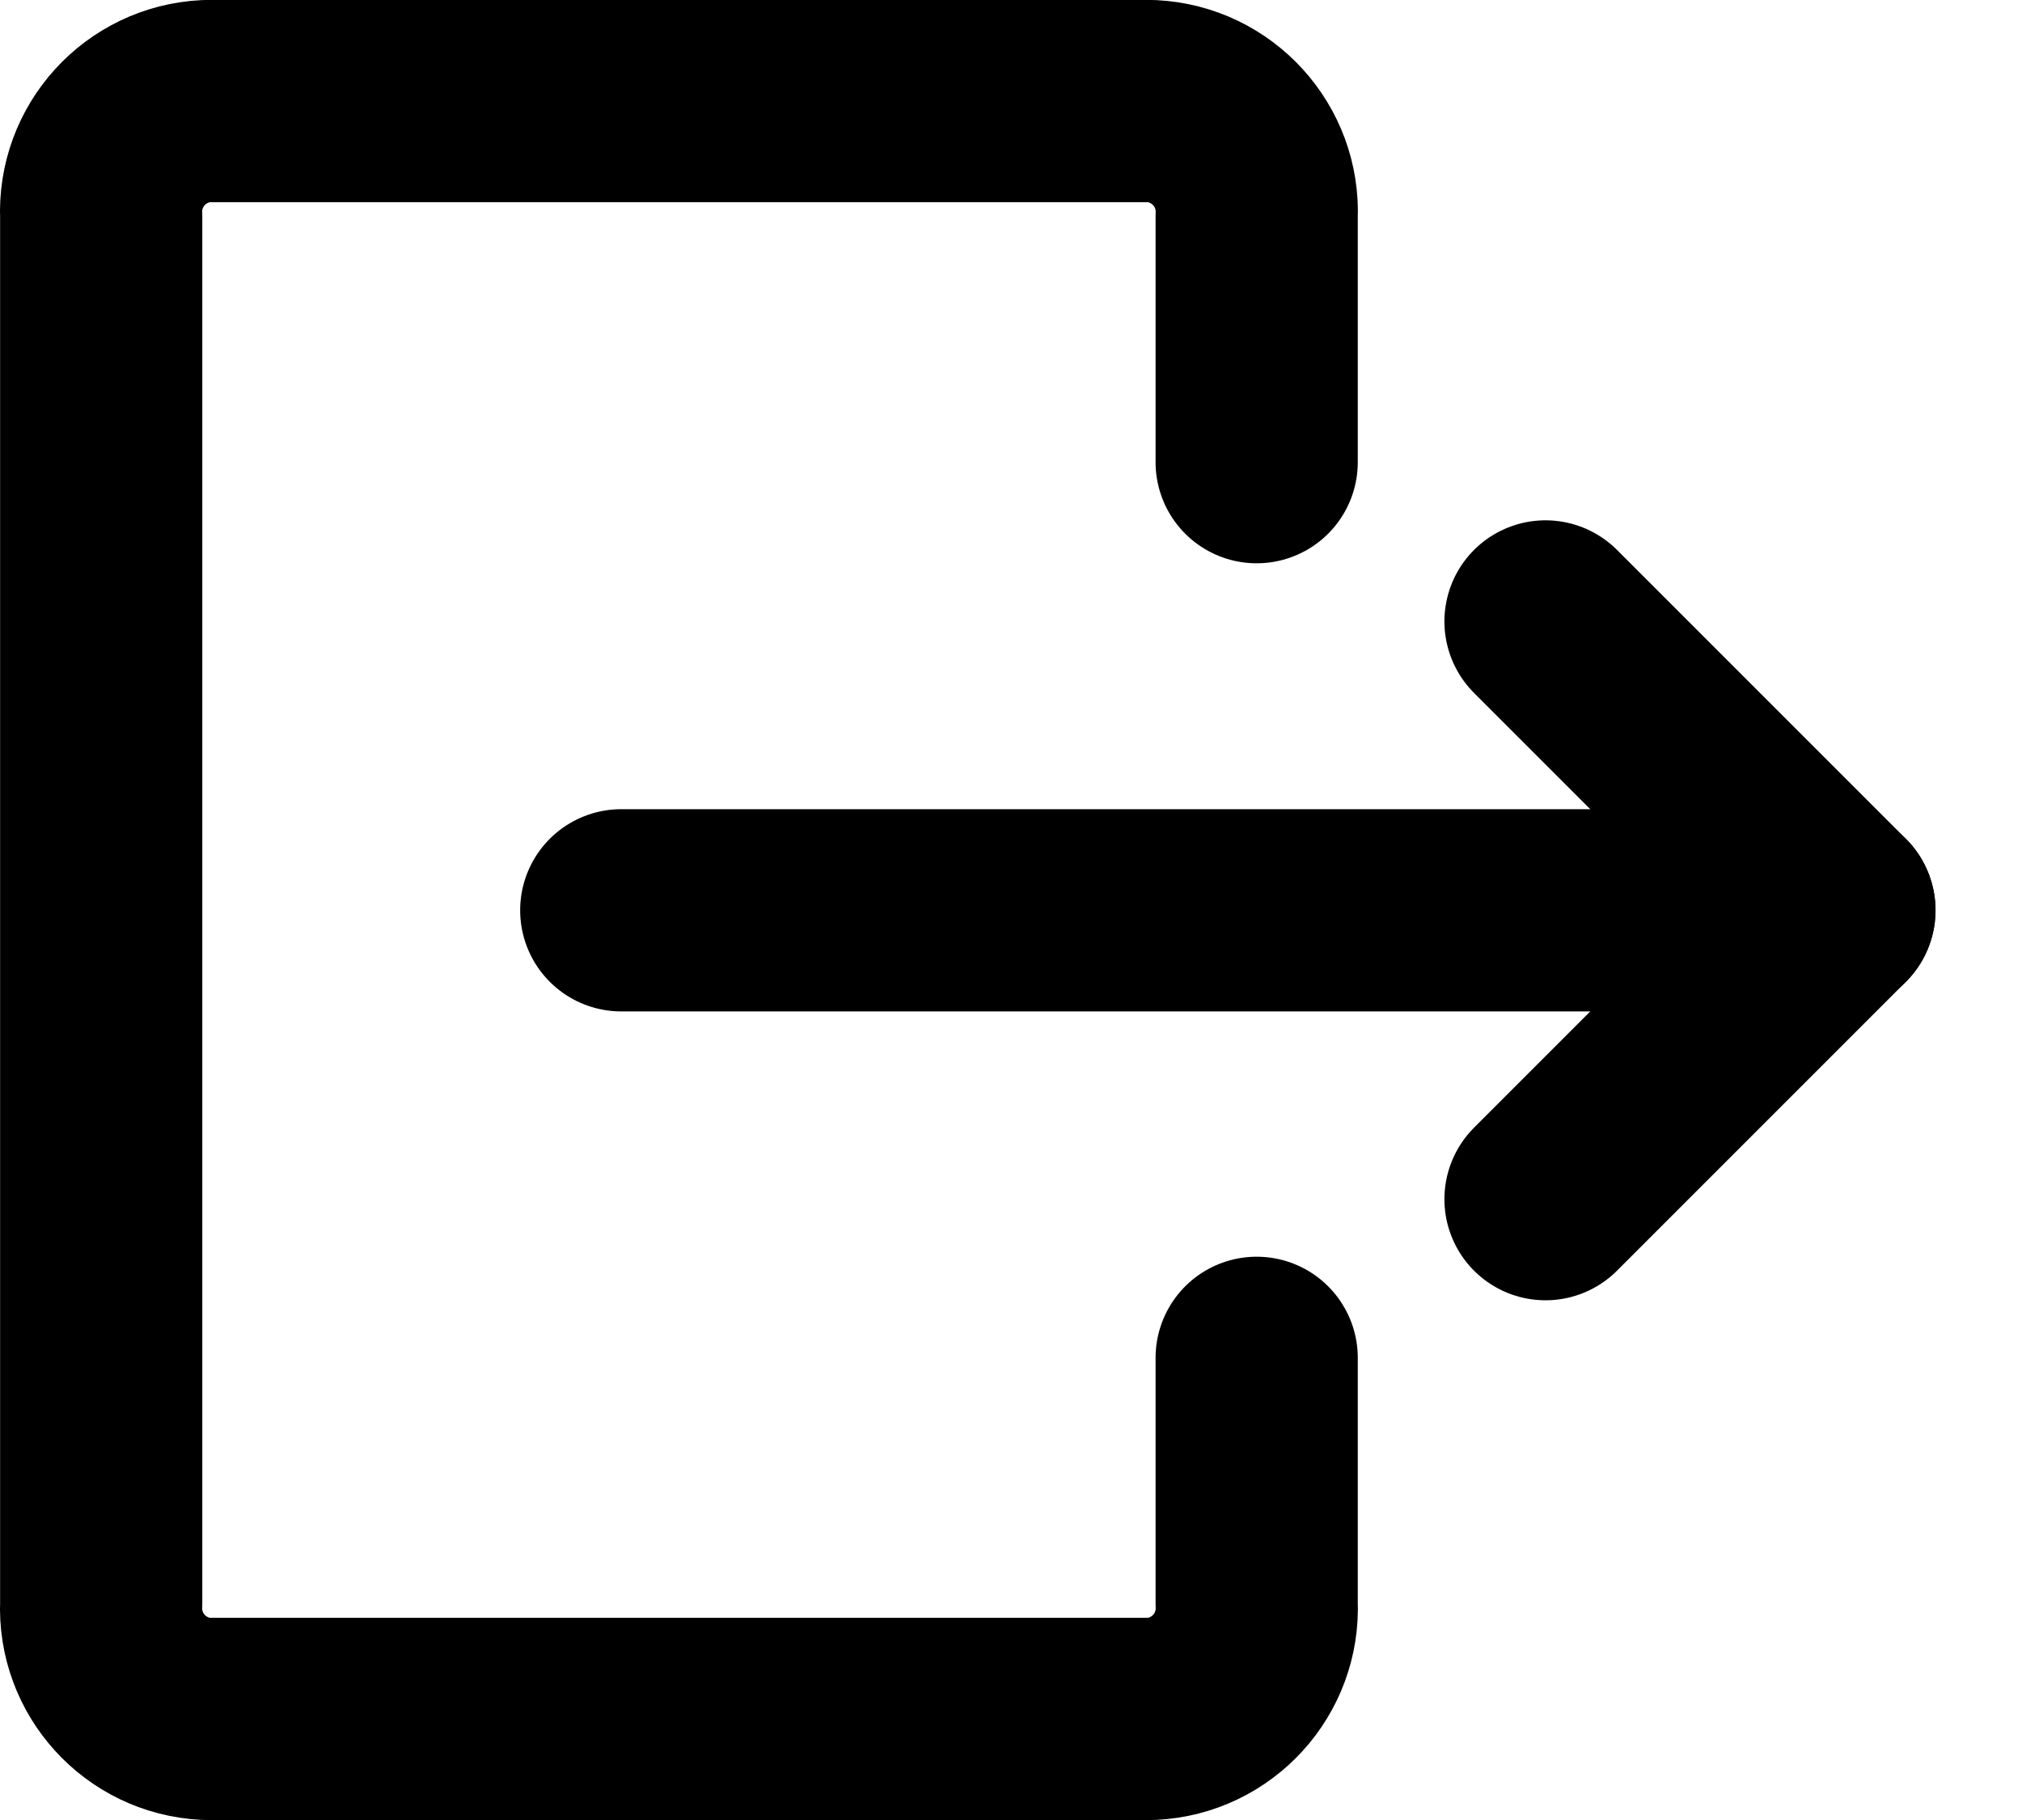
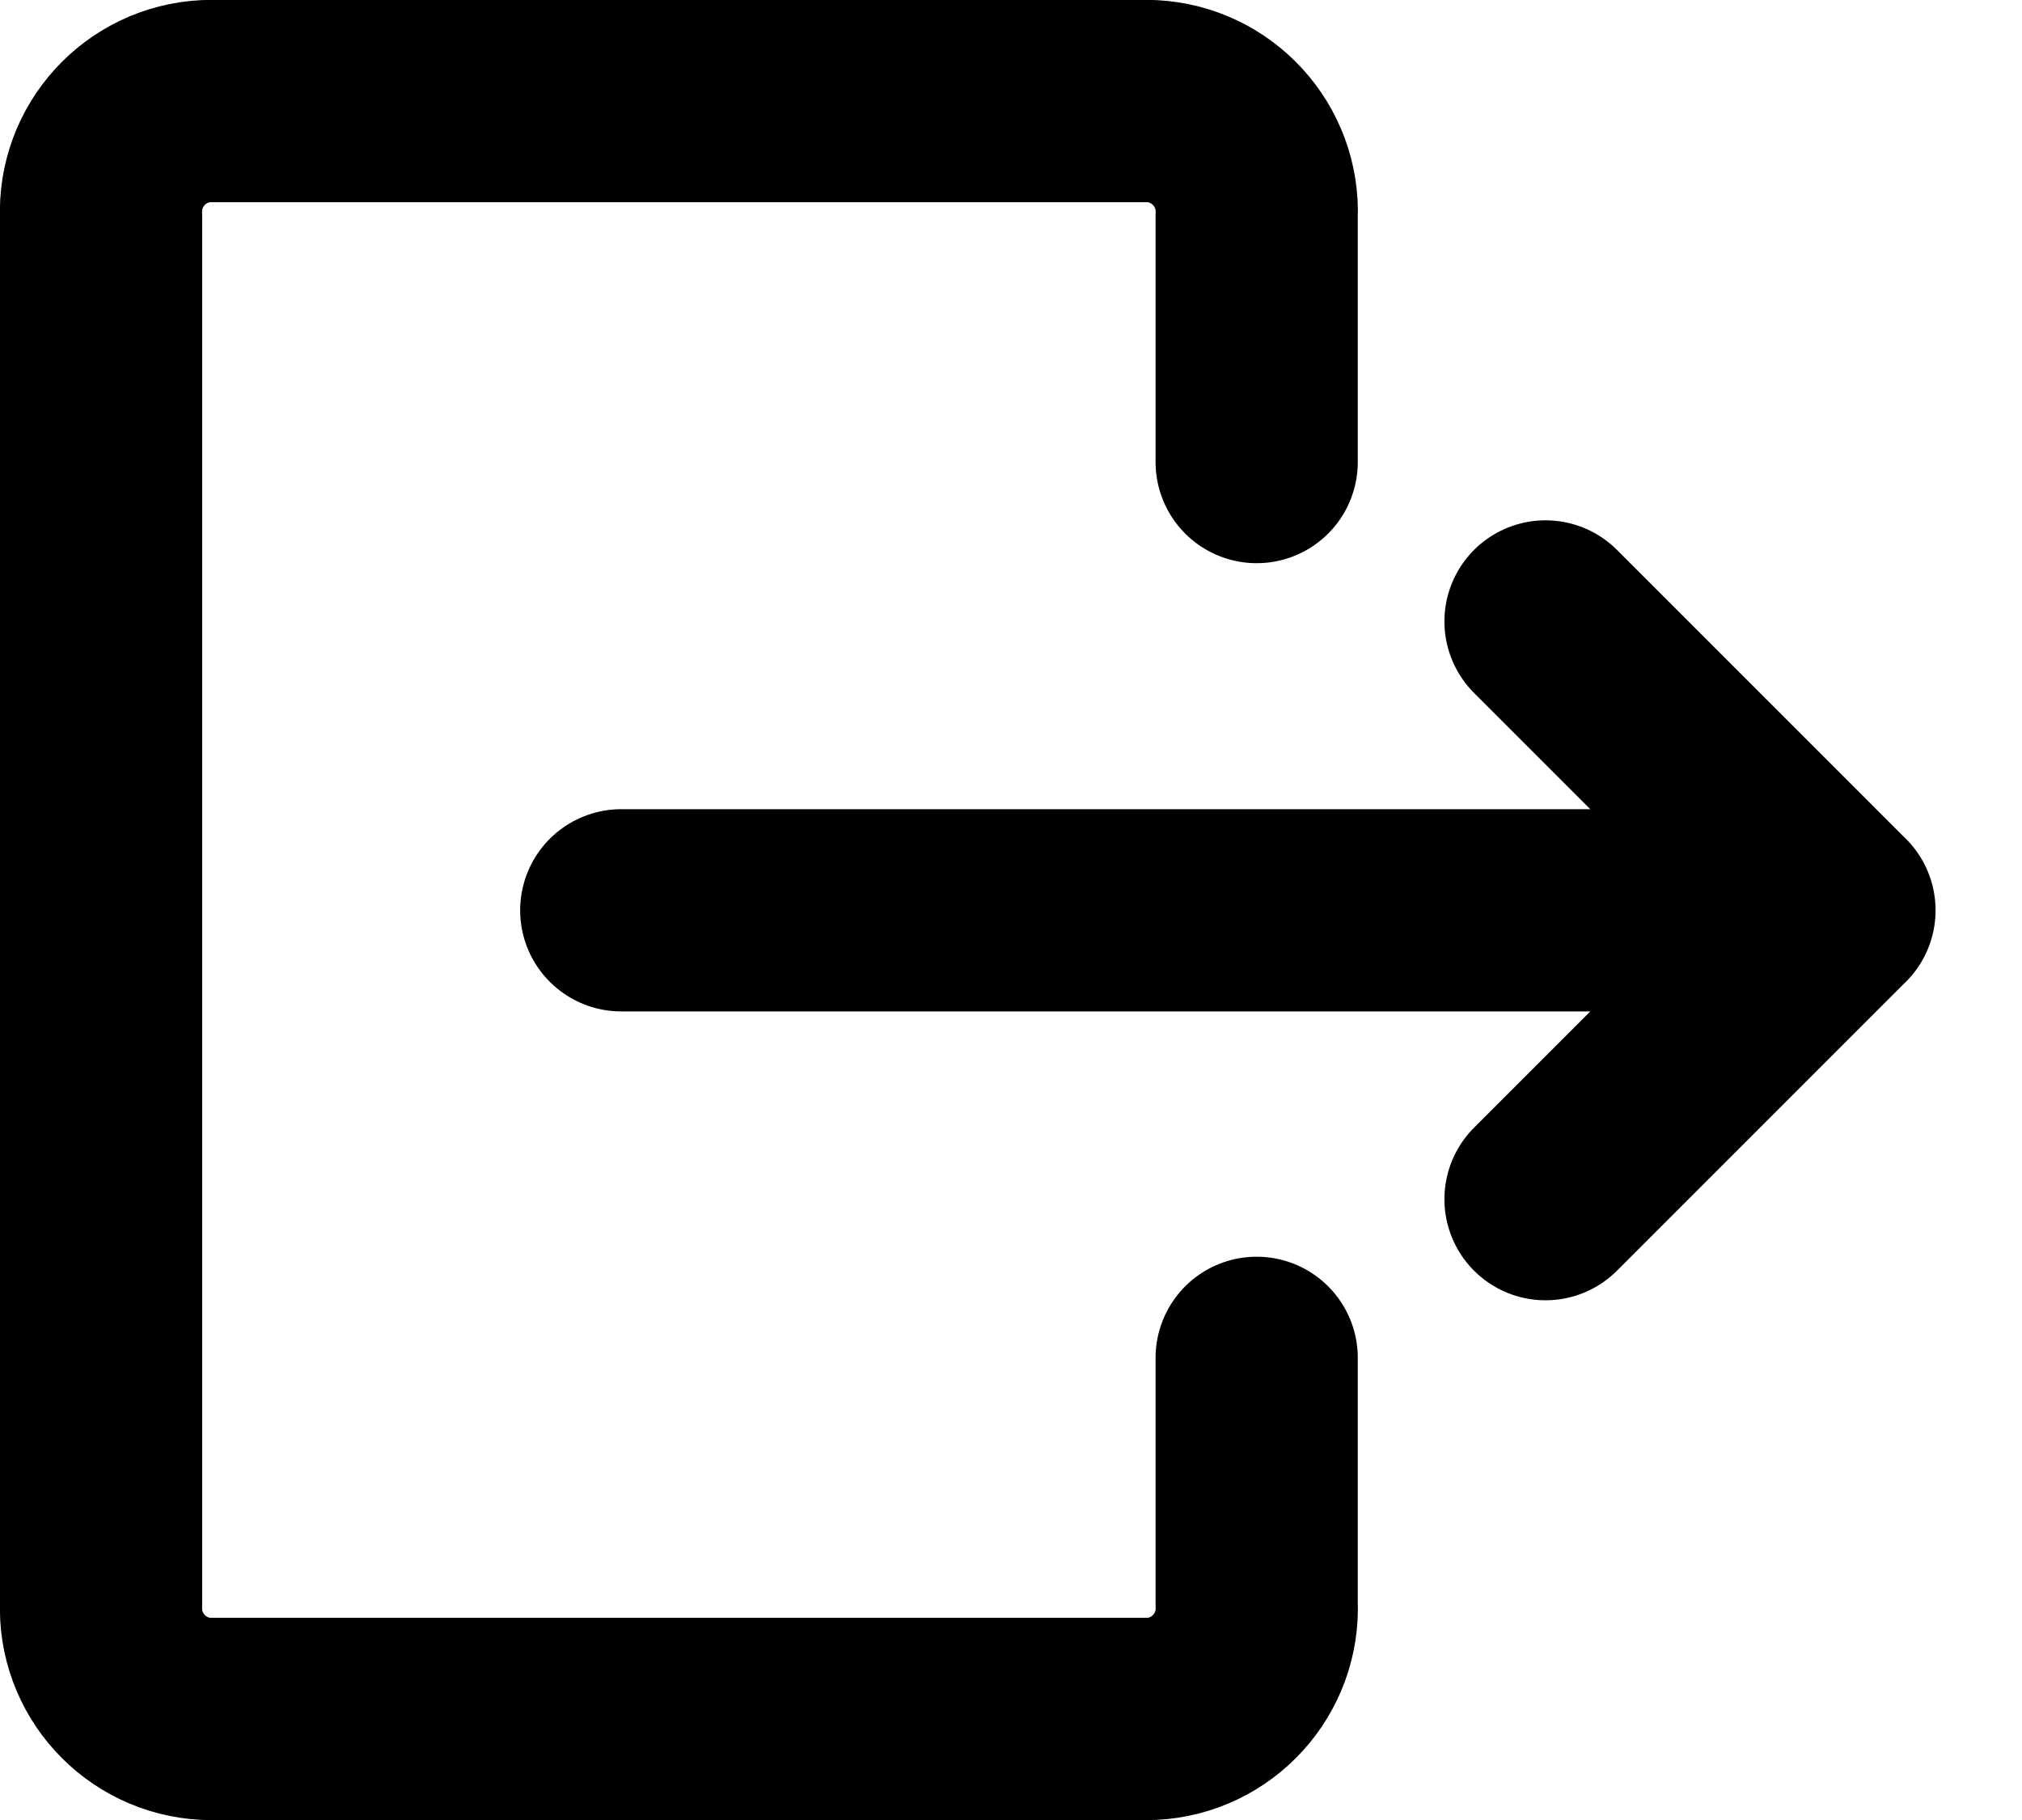
<svg xmlns="http://www.w3.org/2000/svg" viewBox="0 0 20 18">
-   <path d="M6.145 9.003H18.145" fill="none" stroke="currentColor" stroke-width="2" stroke-linecap="round" stroke-linejoin="round" />
-   <path d="M15.287 11.86L18.144 9.003L15.287 6.146" fill="none" stroke="currentColor" stroke-width="2" stroke-linecap="round" stroke-linejoin="round" />
-   <path d="M12.43 13.429V15.857C12.457 16.459 11.992 16.97 11.39 17H2.04C1.438 16.97 0.974 16.459 1.001 15.857V2.143C0.974 1.541 1.438 1.03 2.04 1H11.39C11.992 1.03 12.457 1.541 12.43 2.143V4.571" fill="none" stroke="currentColor" stroke-width="2" stroke-linecap="round" stroke-linejoin="round" />
+   <path d="M6.145 9.003h12M15.287 11.86l2.857-2.857-2.857-2.857M12.43 13.429v2.428A1.095 1.095 0 0111.39 17H2.04A1.095 1.095 0 011 15.857V2.143A1.094 1.094 0 012.04 1h9.35c.602.03 1.067.54 1.04 1.143V4.57" fill="none" stroke="currentColor" stroke-width="2" stroke-linecap="round" stroke-linejoin="round" />
</svg>
